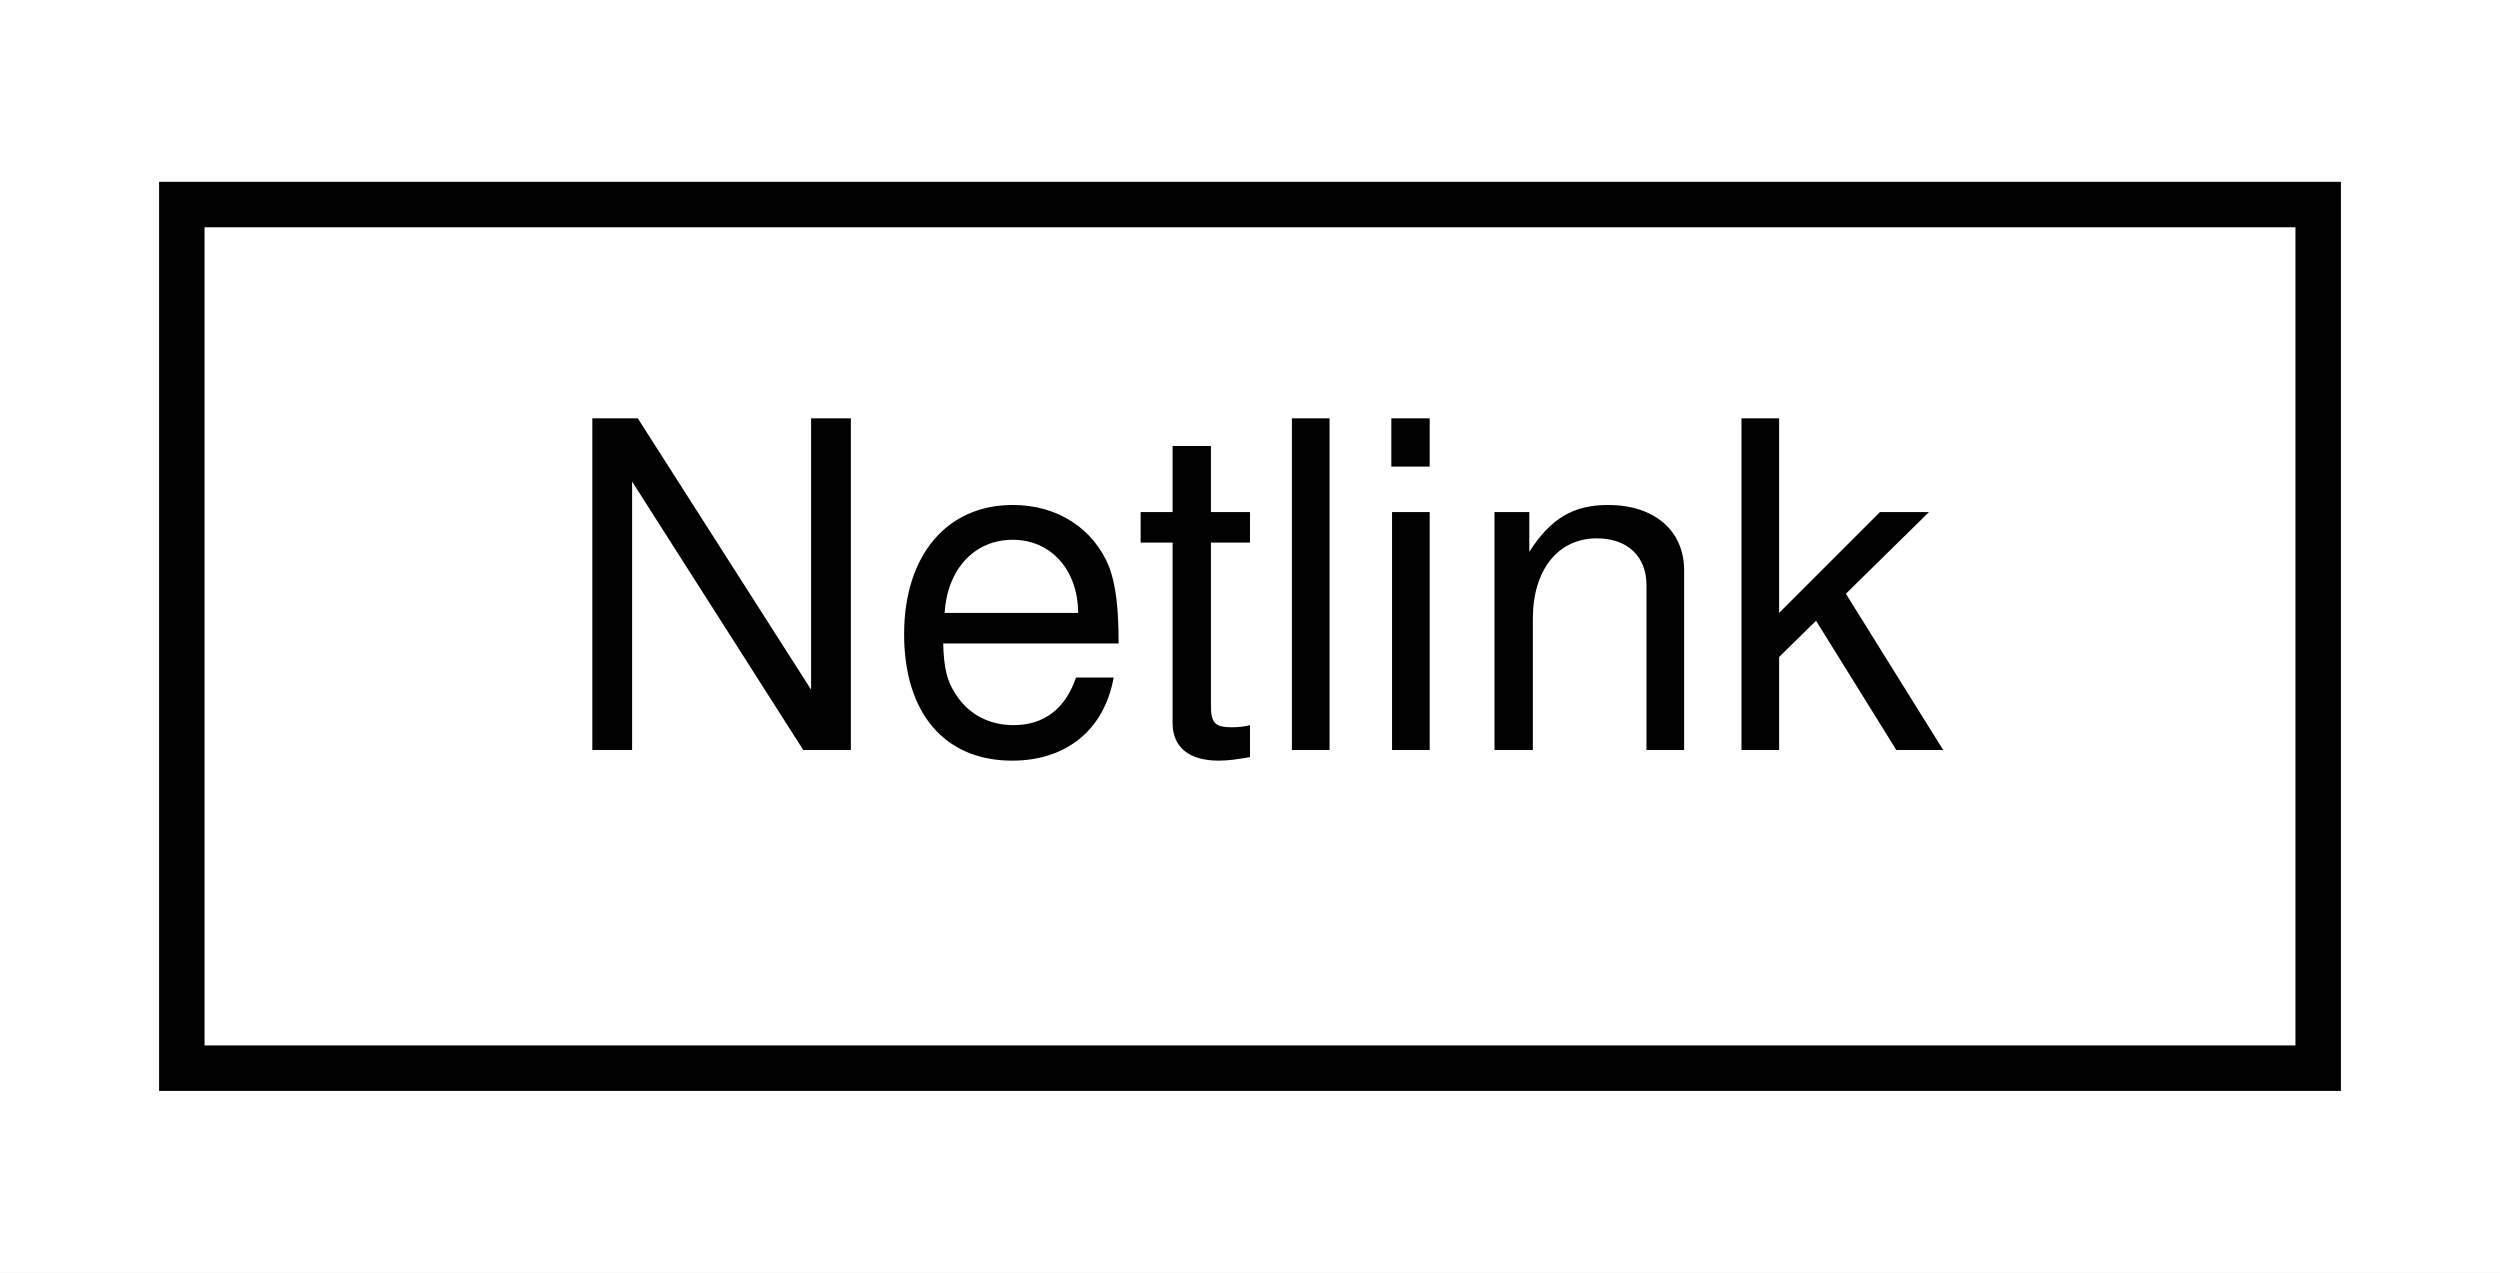
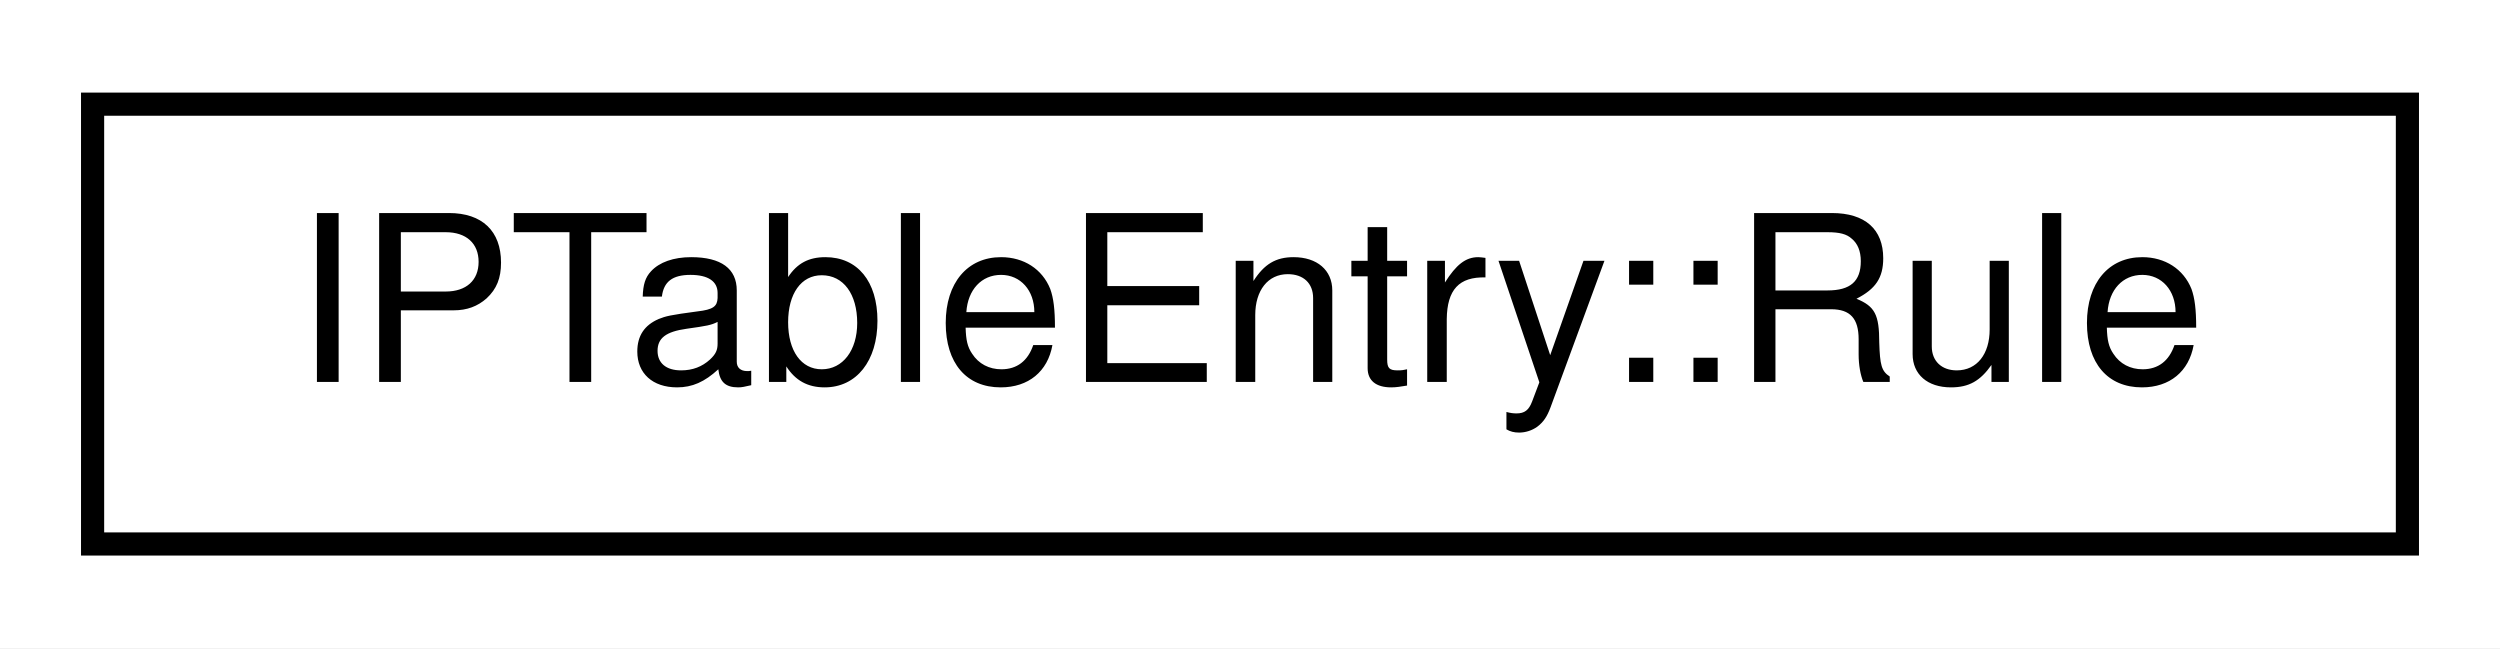
- <svg xmlns="http://www.w3.org/2000/svg" xmlns:xlink="http://www.w3.org/1999/xlink" width="55pt" height="28pt" viewBox="0.00 0.00 55.00 28.00">
+ <svg xmlns="http://www.w3.org/2000/svg" xmlns:xlink="http://www.w3.org/1999/xlink" width="108pt" height="28pt" viewBox="0.00 0.00 108.00 28.00">
  <g id="graph0" class="graph" transform="scale(1 1) rotate(0) translate(4 24)">
-     <polygon fill="white" stroke="none" points="-4,4 -4,-24 51,-24 51,4 -4,4" />
+     <polygon fill="white" stroke="none" points="-4,4 -4,-24 104,-24 104,4 -4,4" />
    <g id="node1" class="node">
      <g id="a_node1">
-         <a xlink:href="class_netlink.html" target="_top" xlink:title="Handles various network operations over netlink. ">
-           <polygon fill="white" stroke="black" points="0,-0.5 0,-19.5 47,-19.5 47,-0.5 0,-0.5" />
-           <text text-anchor="middle" x="23.5" y="-7.5" font-family="Helvetica,sans-Serif" font-size="10.00">Netlink</text>
+         <a xlink:href="struct_i_p_table_entry_1_1_rule.html" target="_top" xlink:title="Definition of a 'Rule' used to handle network traffic. ">
+           <polygon fill="white" stroke="black" points="0,-0.5 0,-19.5 100,-19.5 100,-0.5 0,-0.5" />
+           <text text-anchor="middle" x="50" y="-7.5" font-family="Helvetica,sans-Serif" font-size="10.00">IPTableEntry::Rule</text>
        </a>
      </g>
    </g>
  </g>
</svg>
